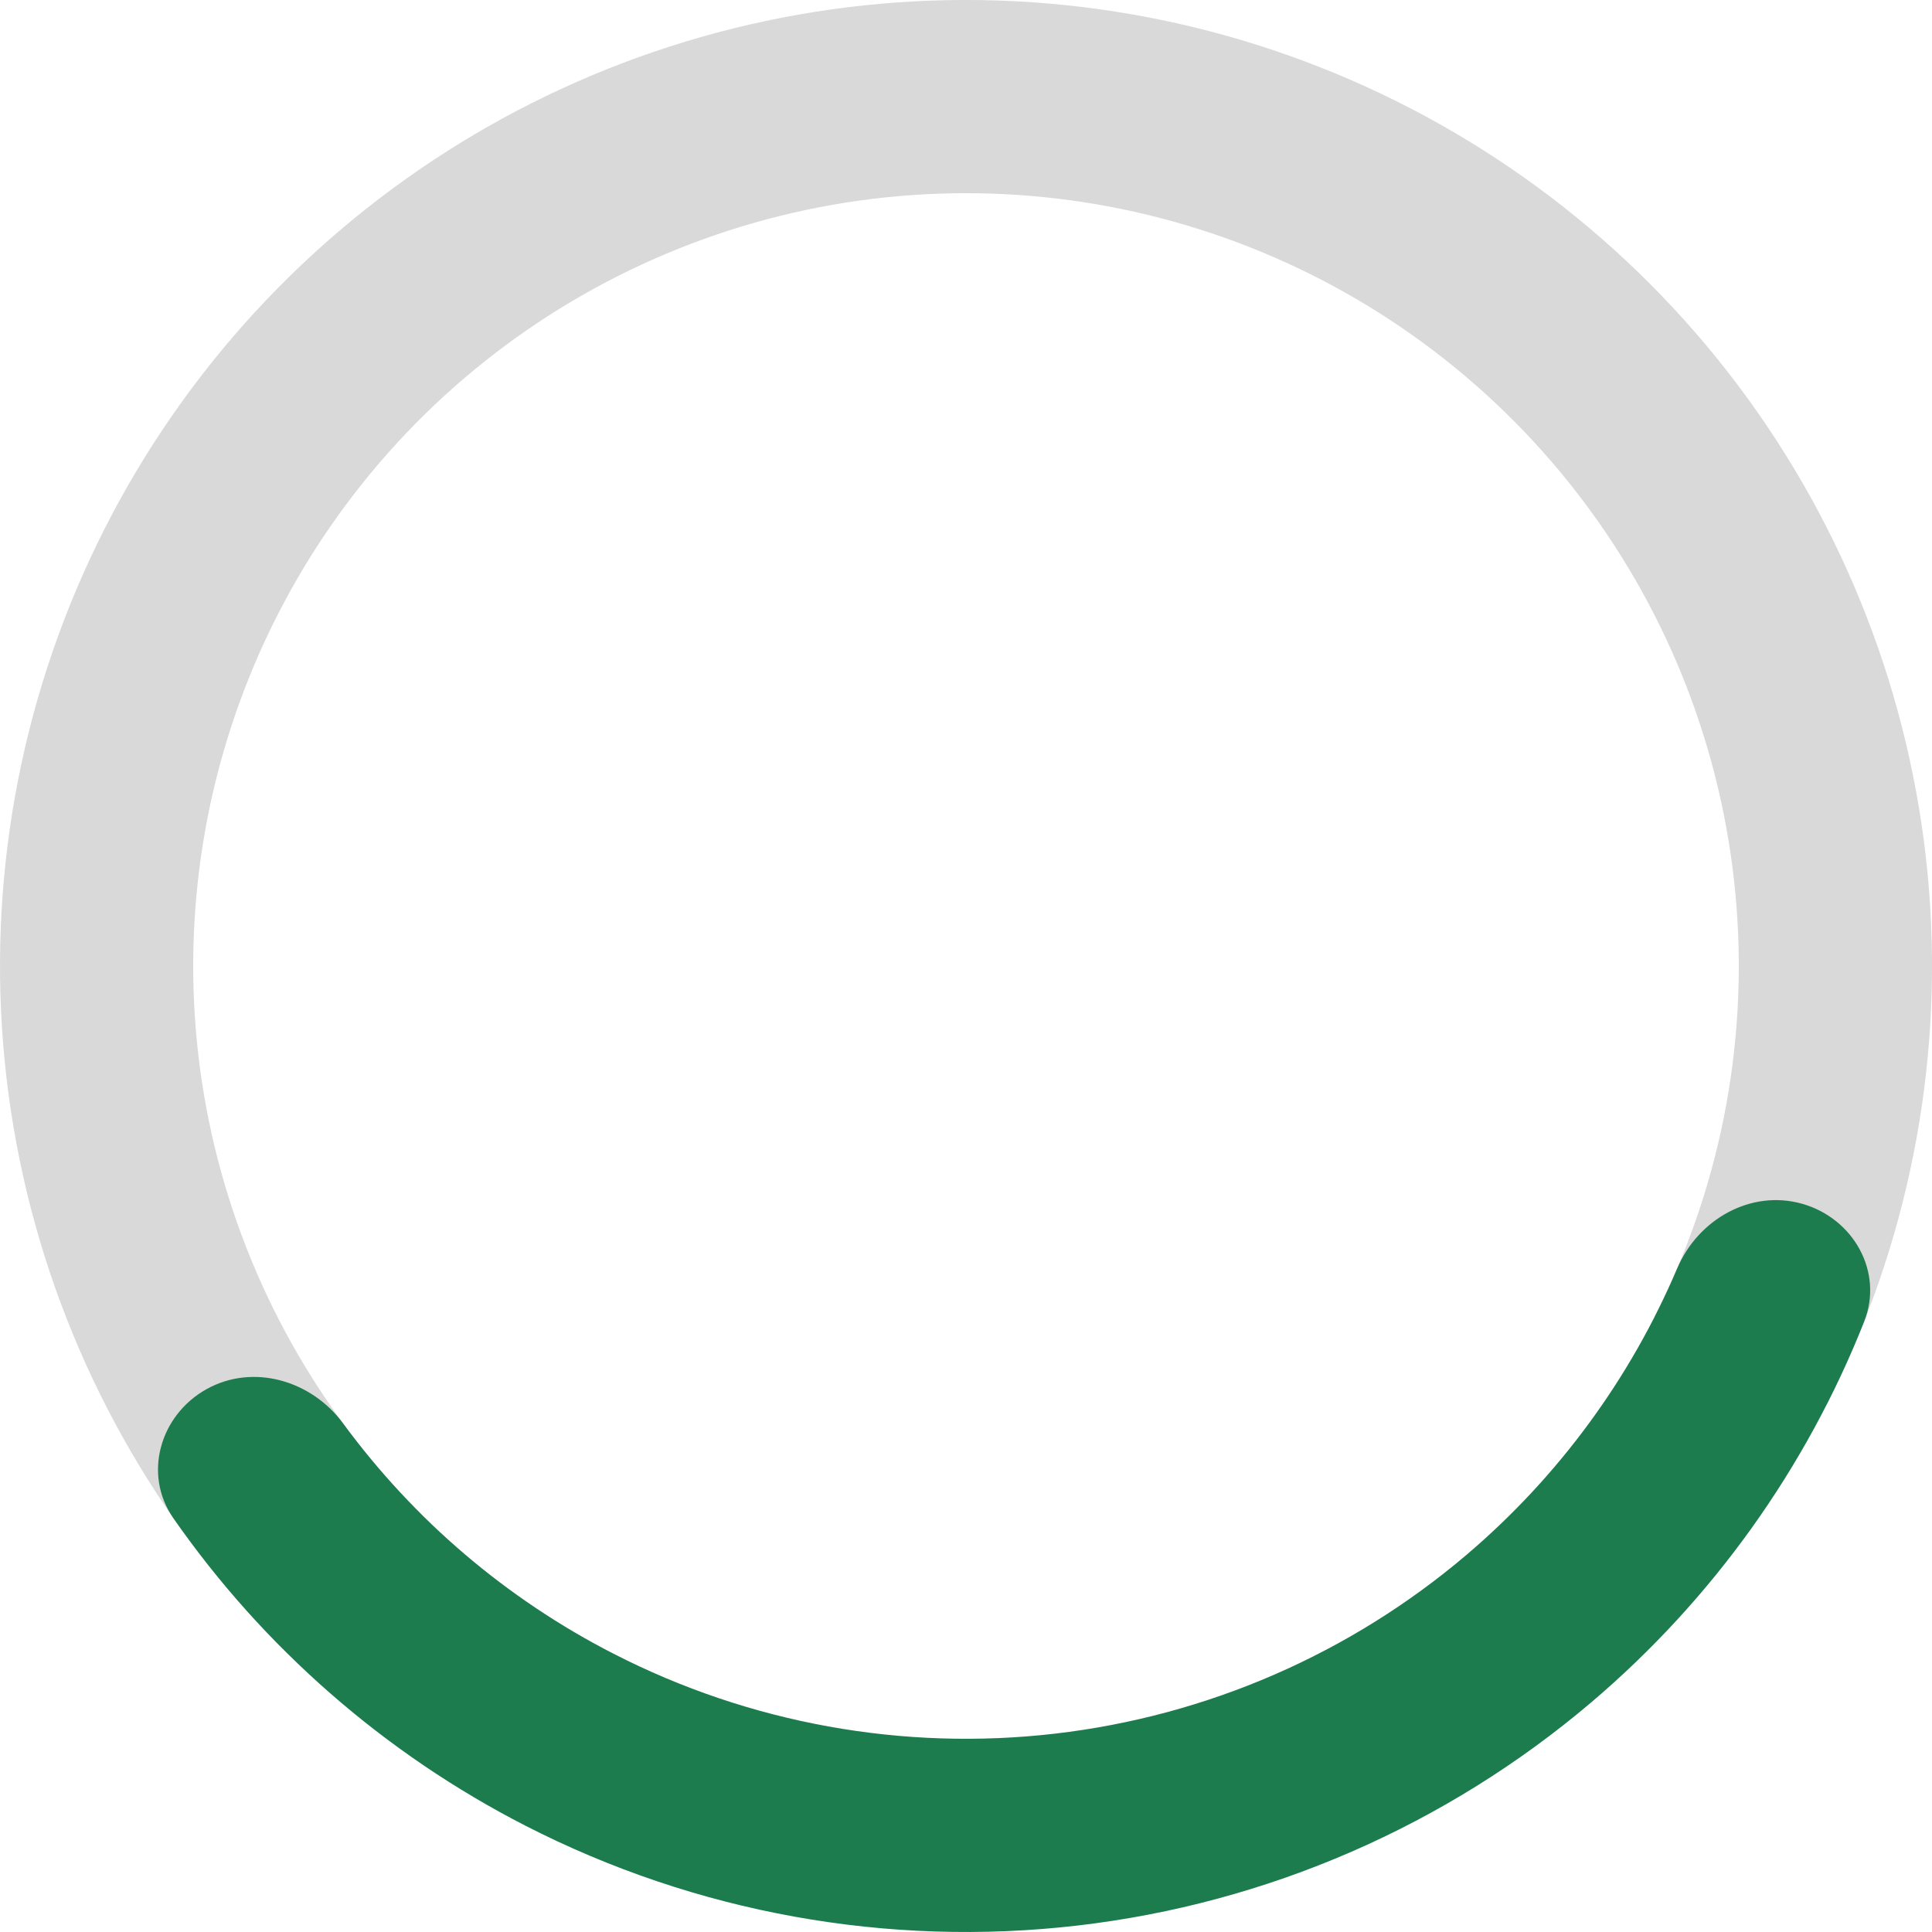
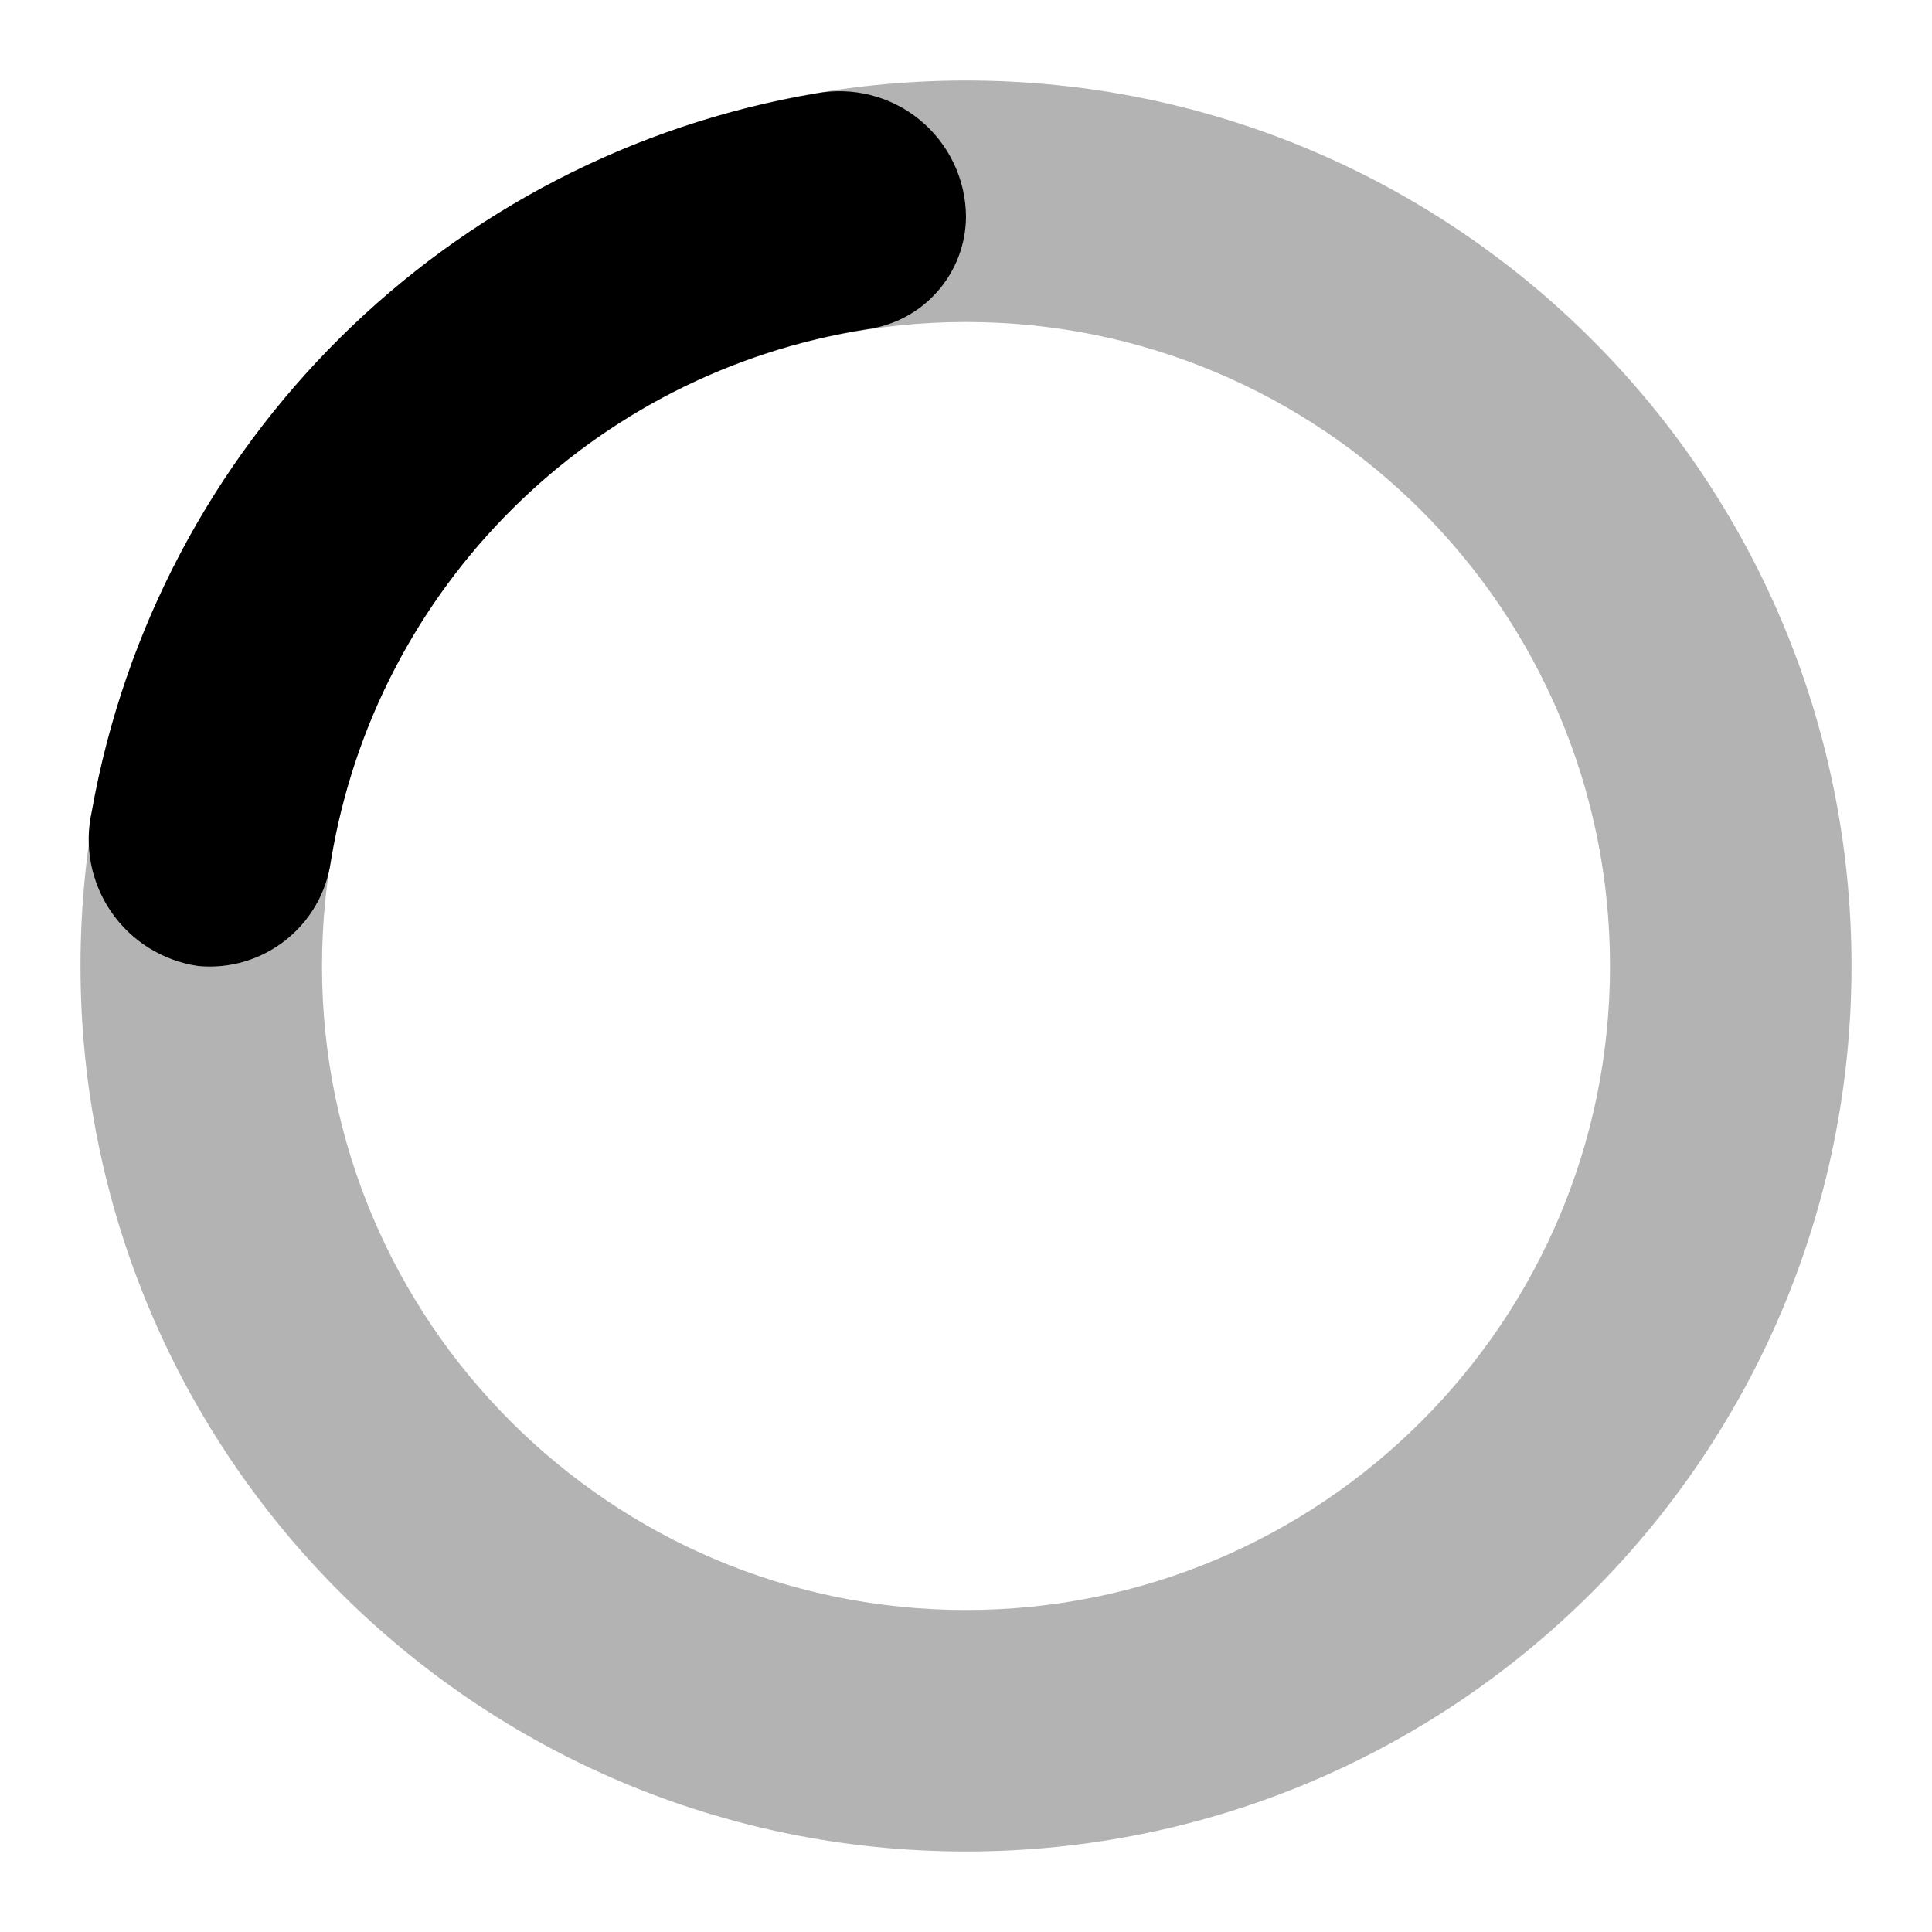
- <svg xmlns="http://www.w3.org/2000/svg" width="47" height="47" viewBox="0 0 47 47" fill="none">
-   <path d="M6.883 40.117C3.818 37.053 1.661 33.2 0.649 28.986C-0.362 24.772 -0.189 20.36 1.15 16.238C2.489 12.116 4.942 8.445 8.238 5.63C11.534 2.816 15.543 0.967 19.824 0.289C24.104 -0.389 28.489 0.13 32.493 1.789C36.497 3.447 39.965 6.181 42.512 9.687C45.059 13.193 46.587 17.336 46.928 21.656C47.268 25.977 46.406 30.307 44.439 34.169L40.251 32.035C41.825 28.946 42.514 25.481 42.242 22.025C41.97 18.569 40.748 15.255 38.709 12.45C36.672 9.645 33.898 7.458 30.694 6.131C27.491 4.804 23.983 4.389 20.559 4.931C17.135 5.474 13.927 6.953 11.29 9.204C8.654 11.456 6.692 14.393 5.62 17.691C4.549 20.988 4.41 24.517 5.219 27.889C6.029 31.26 7.755 34.342 10.206 36.794L6.883 40.117Z" fill="#D9D9D9" />
-   <path d="M43.843 29.285C45.092 29.64 45.827 30.946 45.349 32.152C43.936 35.721 41.665 38.901 38.723 41.403C35.182 44.413 30.828 46.307 26.212 46.843C21.595 47.379 16.923 46.535 12.786 44.416C9.349 42.655 6.41 40.08 4.216 36.931C3.474 35.865 3.891 34.426 5.024 33.794C6.158 33.163 7.578 33.581 8.346 34.627C10.069 36.973 12.319 38.896 14.929 40.232C18.238 41.928 21.976 42.603 25.669 42.174C29.363 41.745 32.846 40.231 35.679 37.822C37.912 35.923 39.662 33.535 40.801 30.857C41.309 29.662 42.595 28.93 43.843 29.285Z" fill="#1D7C4E" />
+ <svg xmlns="http://www.w3.org/2000/svg" width="100%" height="100%" viewBox="0 0 24 24">
+   <style>
+         .ls-spinner {
+             transform-origin: center;
+             animation: ls-spinner .75s infinite linear
+         }
+ 
+         @keyframes ls-spinner {
+             100% {
+                 transform: rotate(360deg)
+             }
+         }
+     </style>
+   <path d="M12,1A11,11,0,1,0,23,12,11,11,0,0,0,12,1Zm0,19a8,8,0,1,1,8-8A8,8,0,0,1,12,20Z" opacity="0.30" />
+   <path d="M10.14,1.16a11,11,0,0,0-9,8.92A1.59,1.59,0,0,0,2.46,12,1.52,1.52,0,0,0,4.11,10.7a8,8,0,0,1,6.66-6.61A1.42,1.42,0,0,0,12,2.69h0A1.57,1.57,0,0,0,10.14,1.16Z" class="ls-spinner" />
</svg>
